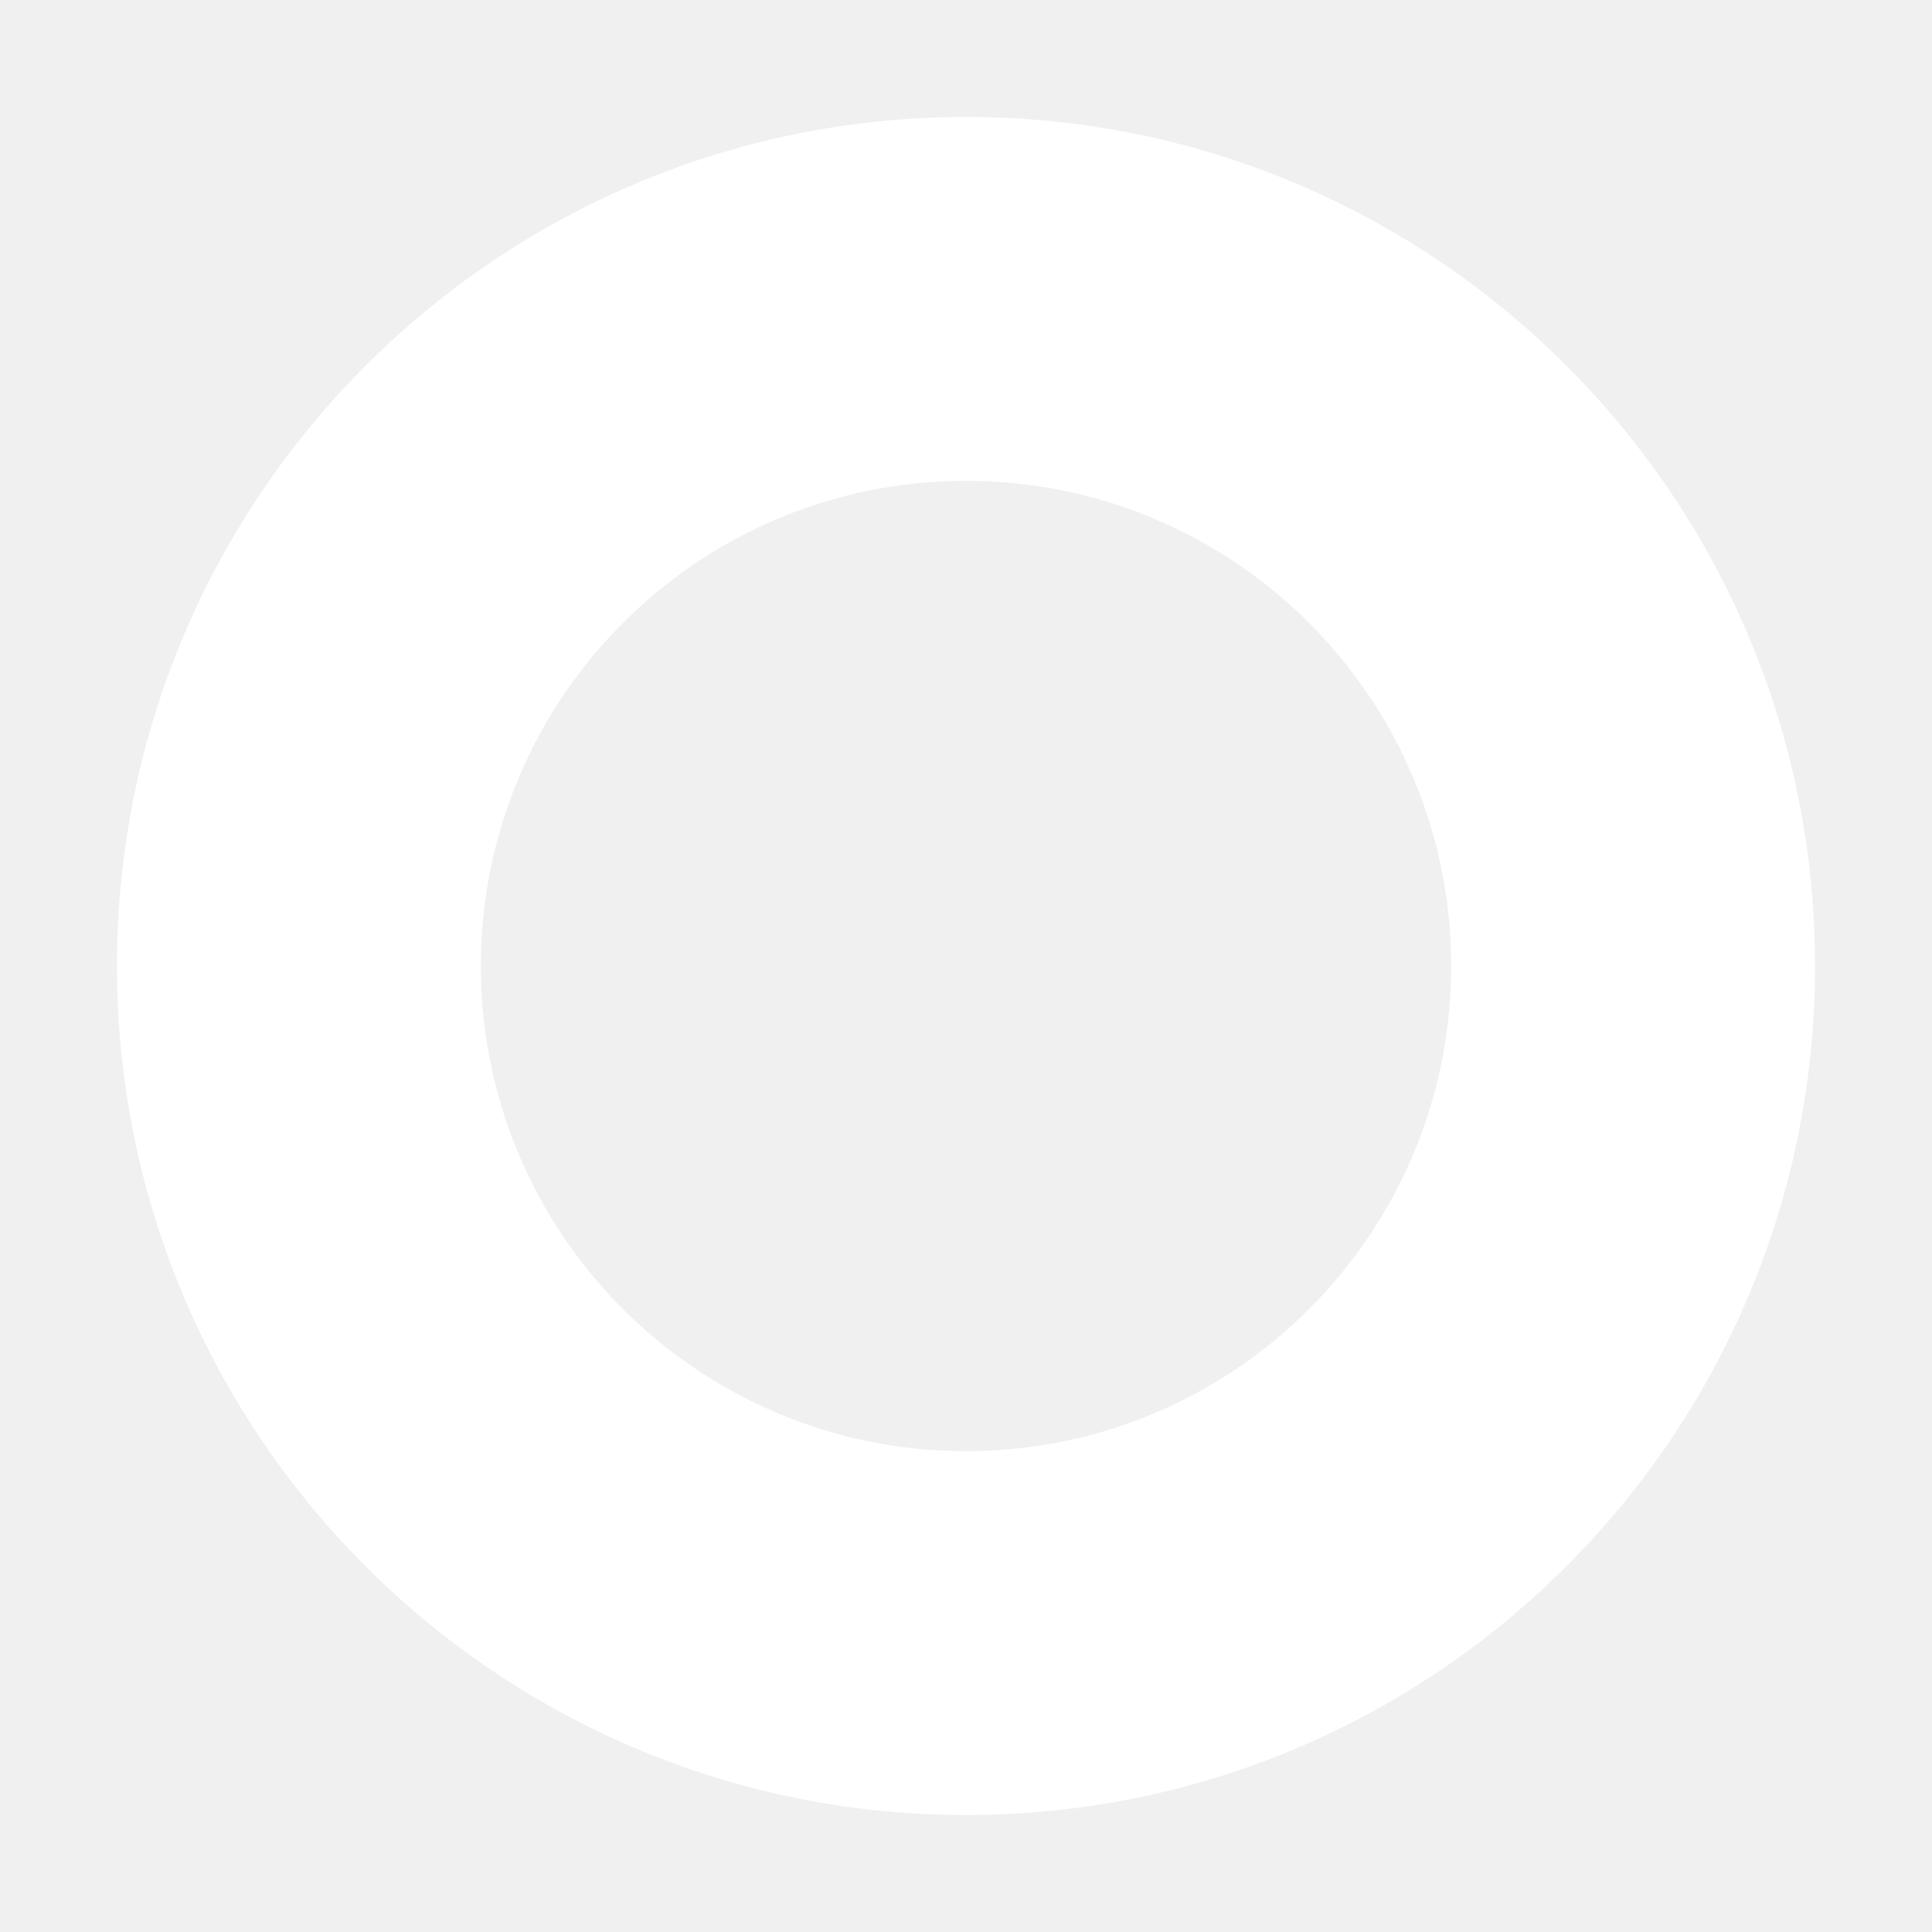
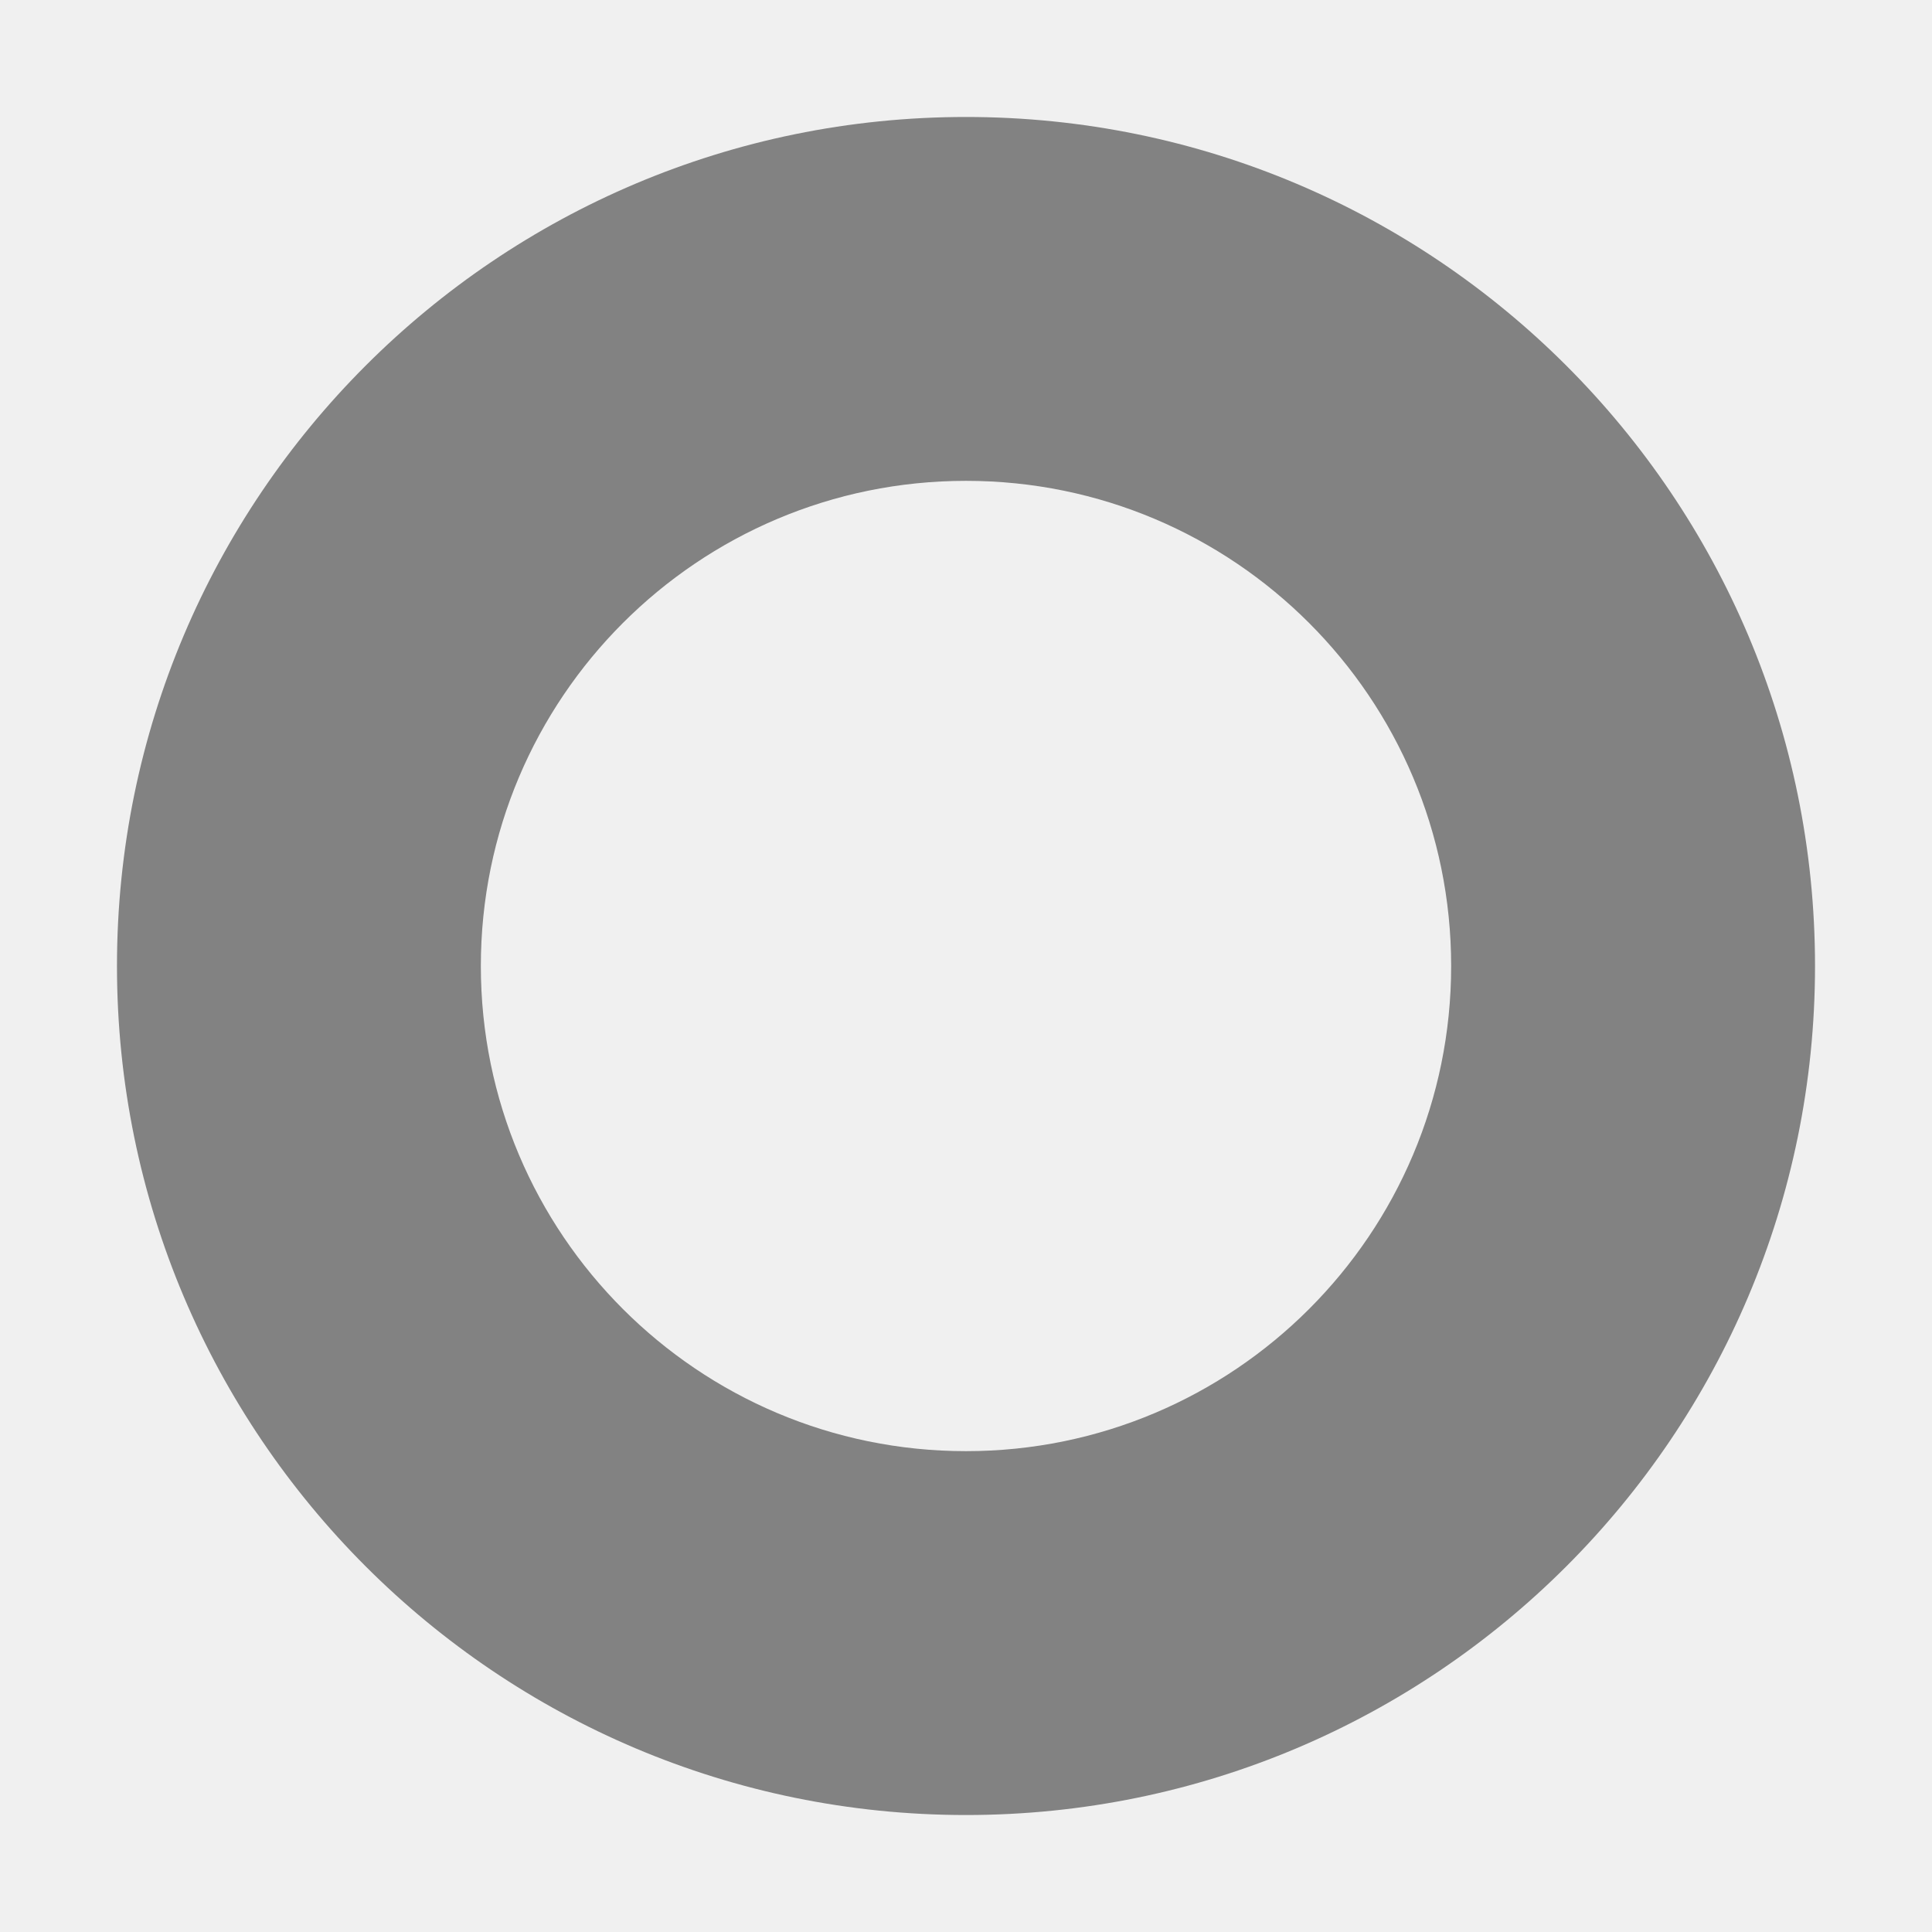
<svg xmlns="http://www.w3.org/2000/svg" width="512" height="512" viewBox="0 0 512 512" fill="none">
-   <path fill-rule="evenodd" clip-rule="evenodd" d="M481 256C481 380.264 380.264 481 256 481C131.736 481 31 380.264 31 256C31 131.736 131.736 31 256 31C380.264 31 481 131.736 481 256ZM384.571 256C384.571 327.008 327.008 384.571 256 384.571C184.992 384.571 127.429 327.008 127.429 256C127.429 184.992 184.992 127.429 256 127.429C327.008 127.429 384.571 184.992 384.571 256Z" fill="white" />
+   <path fill-rule="evenodd" clip-rule="evenodd" d="M481 256C481 380.264 380.264 481 256 481C131.736 481 31 380.264 31 256C31 131.736 131.736 31 256 31C380.264 31 481 131.736 481 256ZM384.571 256C384.571 327.008 327.008 384.571 256 384.571C184.992 384.571 127.429 327.008 127.429 256C127.429 184.992 184.992 127.429 256 127.429C327.008 127.429 384.571 184.992 384.571 256Z" fill="#828282" />
</svg>
